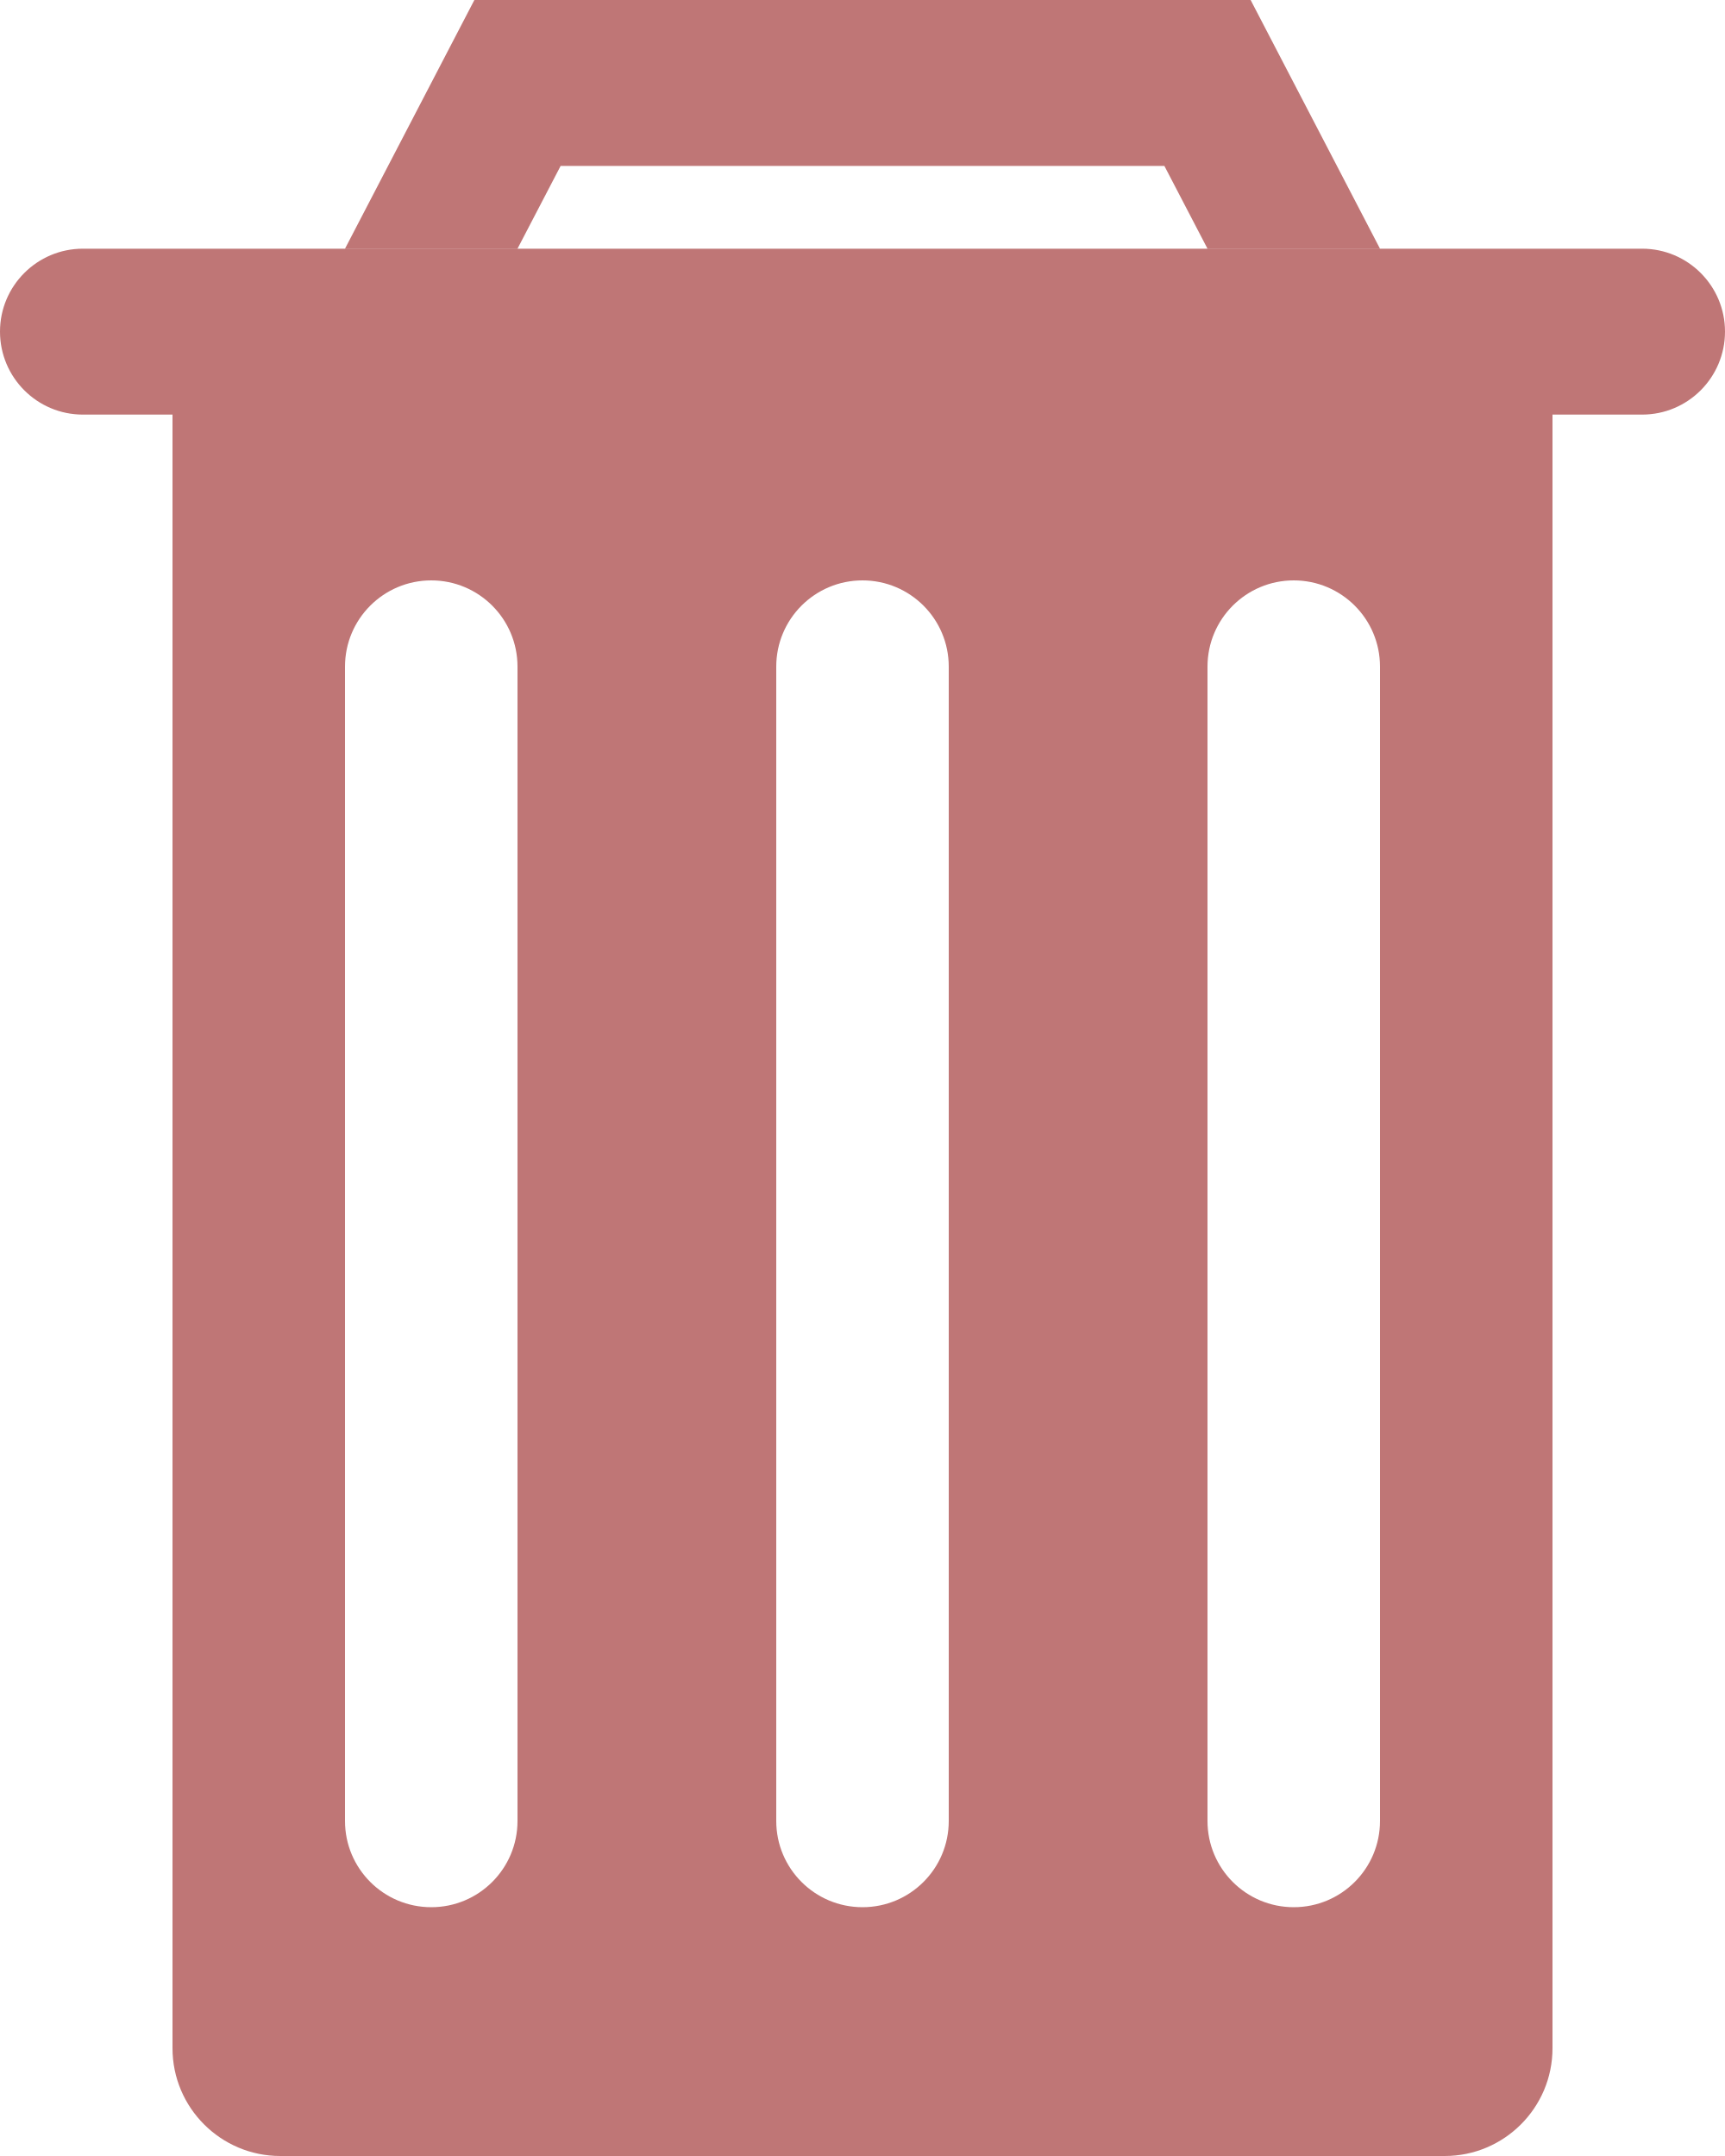
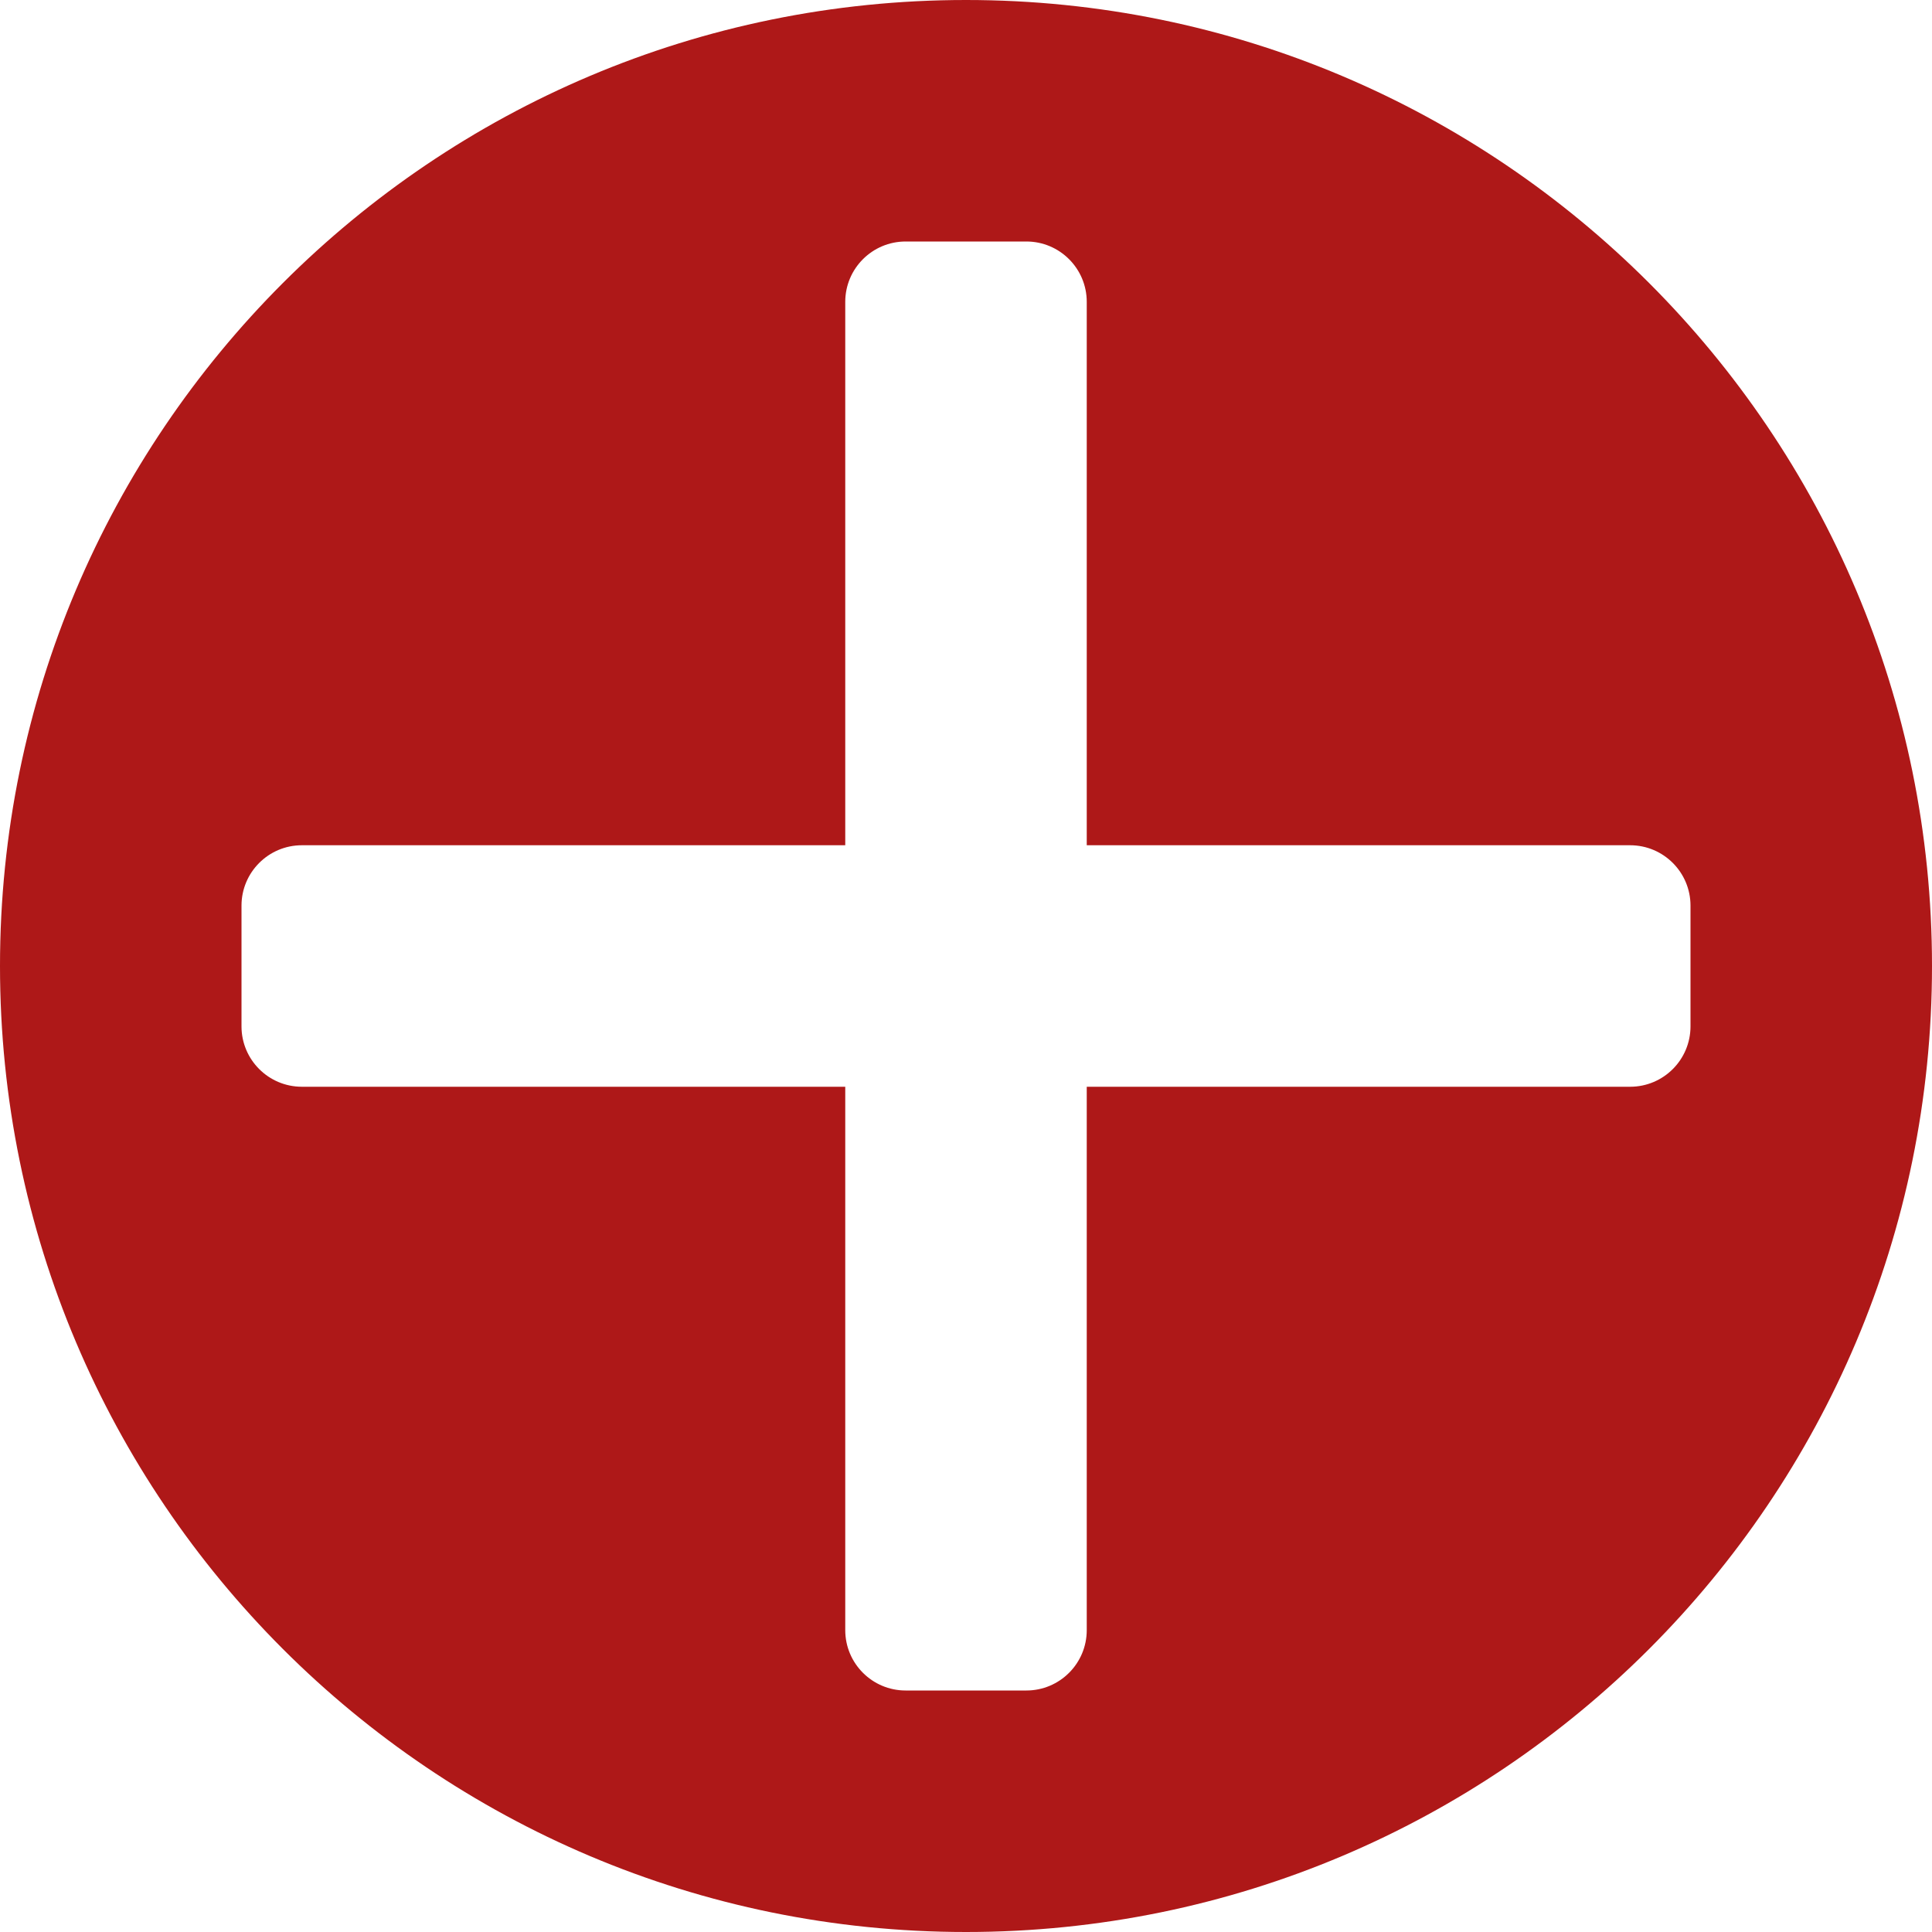
- <svg xmlns="http://www.w3.org/2000/svg" width="16" height="20" viewBox="0 0 16 20" fill="none">
-   <path fill-rule="evenodd" clip-rule="evenodd" d="M11.6 0H4.4L3.2 2.307H0.769C0.344 2.307 0 2.652 0 3.076C0 3.501 0.344 3.846 0.769 3.846H1.6V19C1.6 19.552 2.048 20 2.6 20H13.4C13.952 20 14.4 19.552 14.4 19V3.846H15.231C15.656 3.846 16 3.501 16 3.076C16 2.652 15.656 2.307 15.231 2.307H12.8L11.6 0ZM11.2 2.308H12.8L12.8 2.307H11.2L10.8 1.539H5.2L4.8 2.307H3.2L3.2 2.308H4.8L4.8 2.308H11.2L11.2 2.308ZM11.2 2.308H4.8L4.8 2.307H11.2L11.2 2.308ZM3.2 6.184C3.2 5.742 3.558 5.384 4 5.384C4.442 5.384 4.8 5.742 4.8 6.184V16.892C4.8 17.334 4.442 17.692 4 17.692C3.558 17.692 3.2 17.334 3.2 16.892V6.184ZM8 5.384C7.558 5.384 7.2 5.742 7.2 6.184V16.892C7.2 17.334 7.558 17.692 8 17.692C8.442 17.692 8.8 17.334 8.8 16.892V6.184C8.8 5.742 8.442 5.384 8 5.384ZM11.2 6.184C11.2 5.742 11.558 5.384 12 5.384C12.442 5.384 12.8 5.742 12.8 6.184V16.892C12.8 17.334 12.442 17.692 12 17.692C11.558 17.692 11.2 17.334 11.2 16.892V6.184Z" fill="#BF7676" />
+ <svg xmlns="http://www.w3.org/2000/svg" width="16" height="16" viewBox="0 0 16 16" fill="none">
+   <path fill-rule="evenodd" clip-rule="evenodd" d="M8 16C12.418 16 16 12.418 16 8C16 3.582 12.418 0 8 0C3.582 0 0 3.582 0 8C0 12.418 3.582 16 8 16ZM7 2.5C7 2.224 7.224 2 7.5 2H8.5C8.776 2 9 2.224 9 2.5V7H13.5C13.776 7 14 7.224 14 7.5V8.5C14 8.776 13.776 9 13.5 9H9V13.5C9 13.776 8.776 14 8.5 14H7.5C7.224 14 7 13.776 7 13.5V9H2.5C2.224 9 2 8.776 2 8.5V7.5C2 7.224 2.224 7 2.5 7H7V2.5Z" fill="#AE1818" />
</svg>
